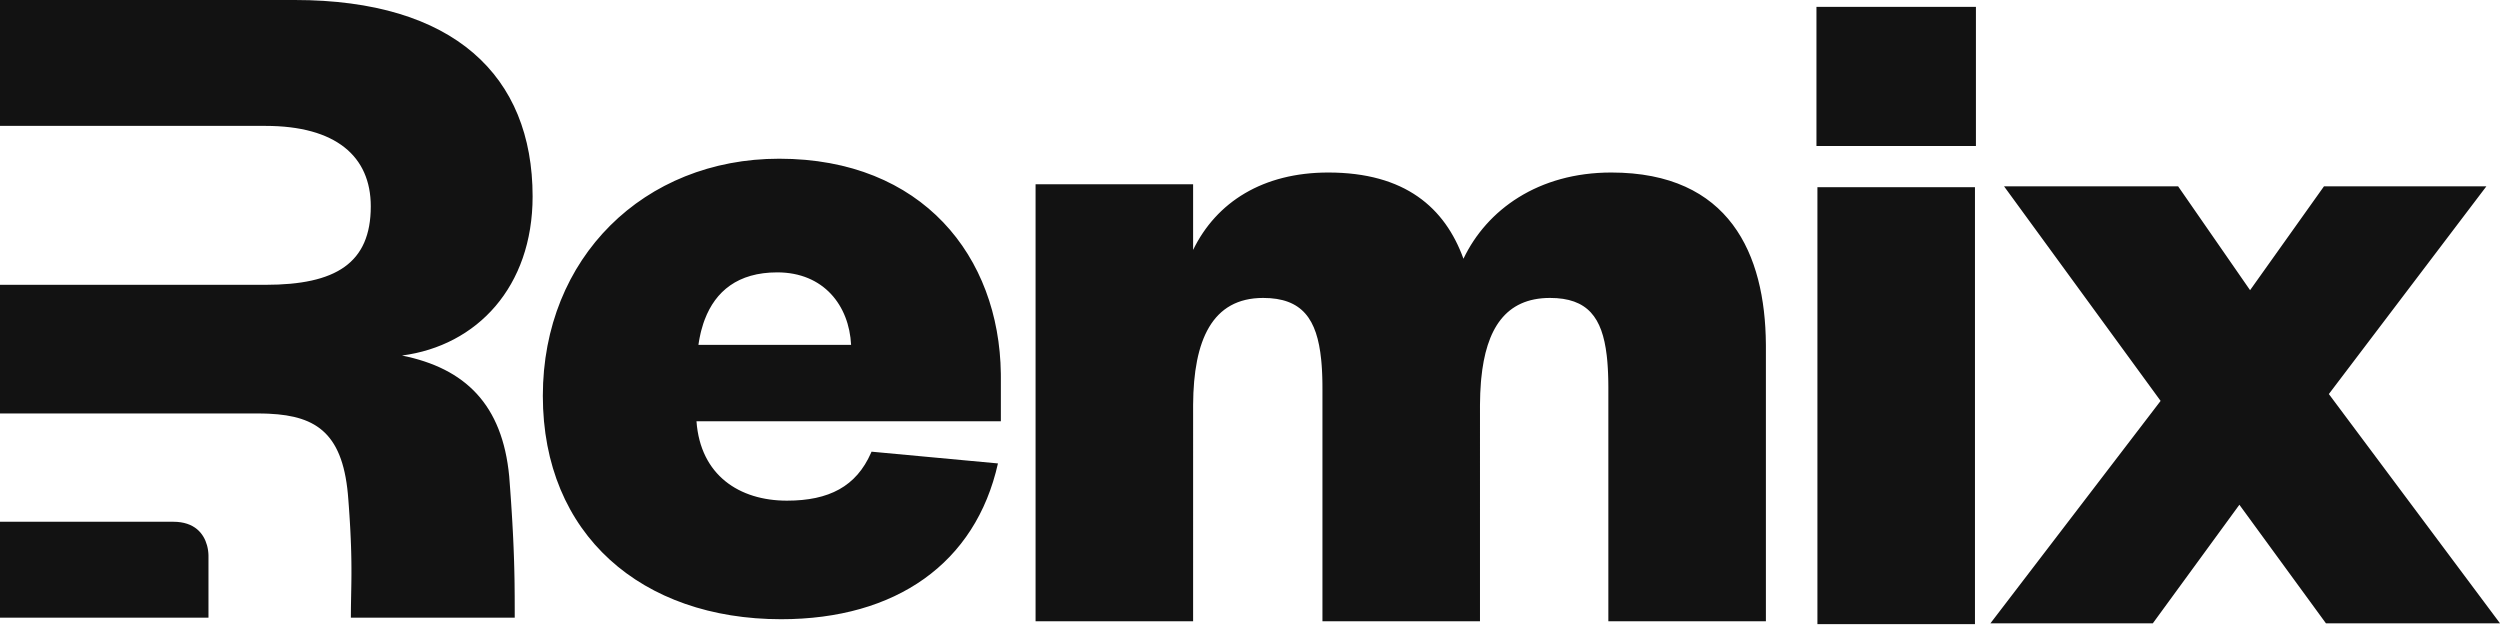
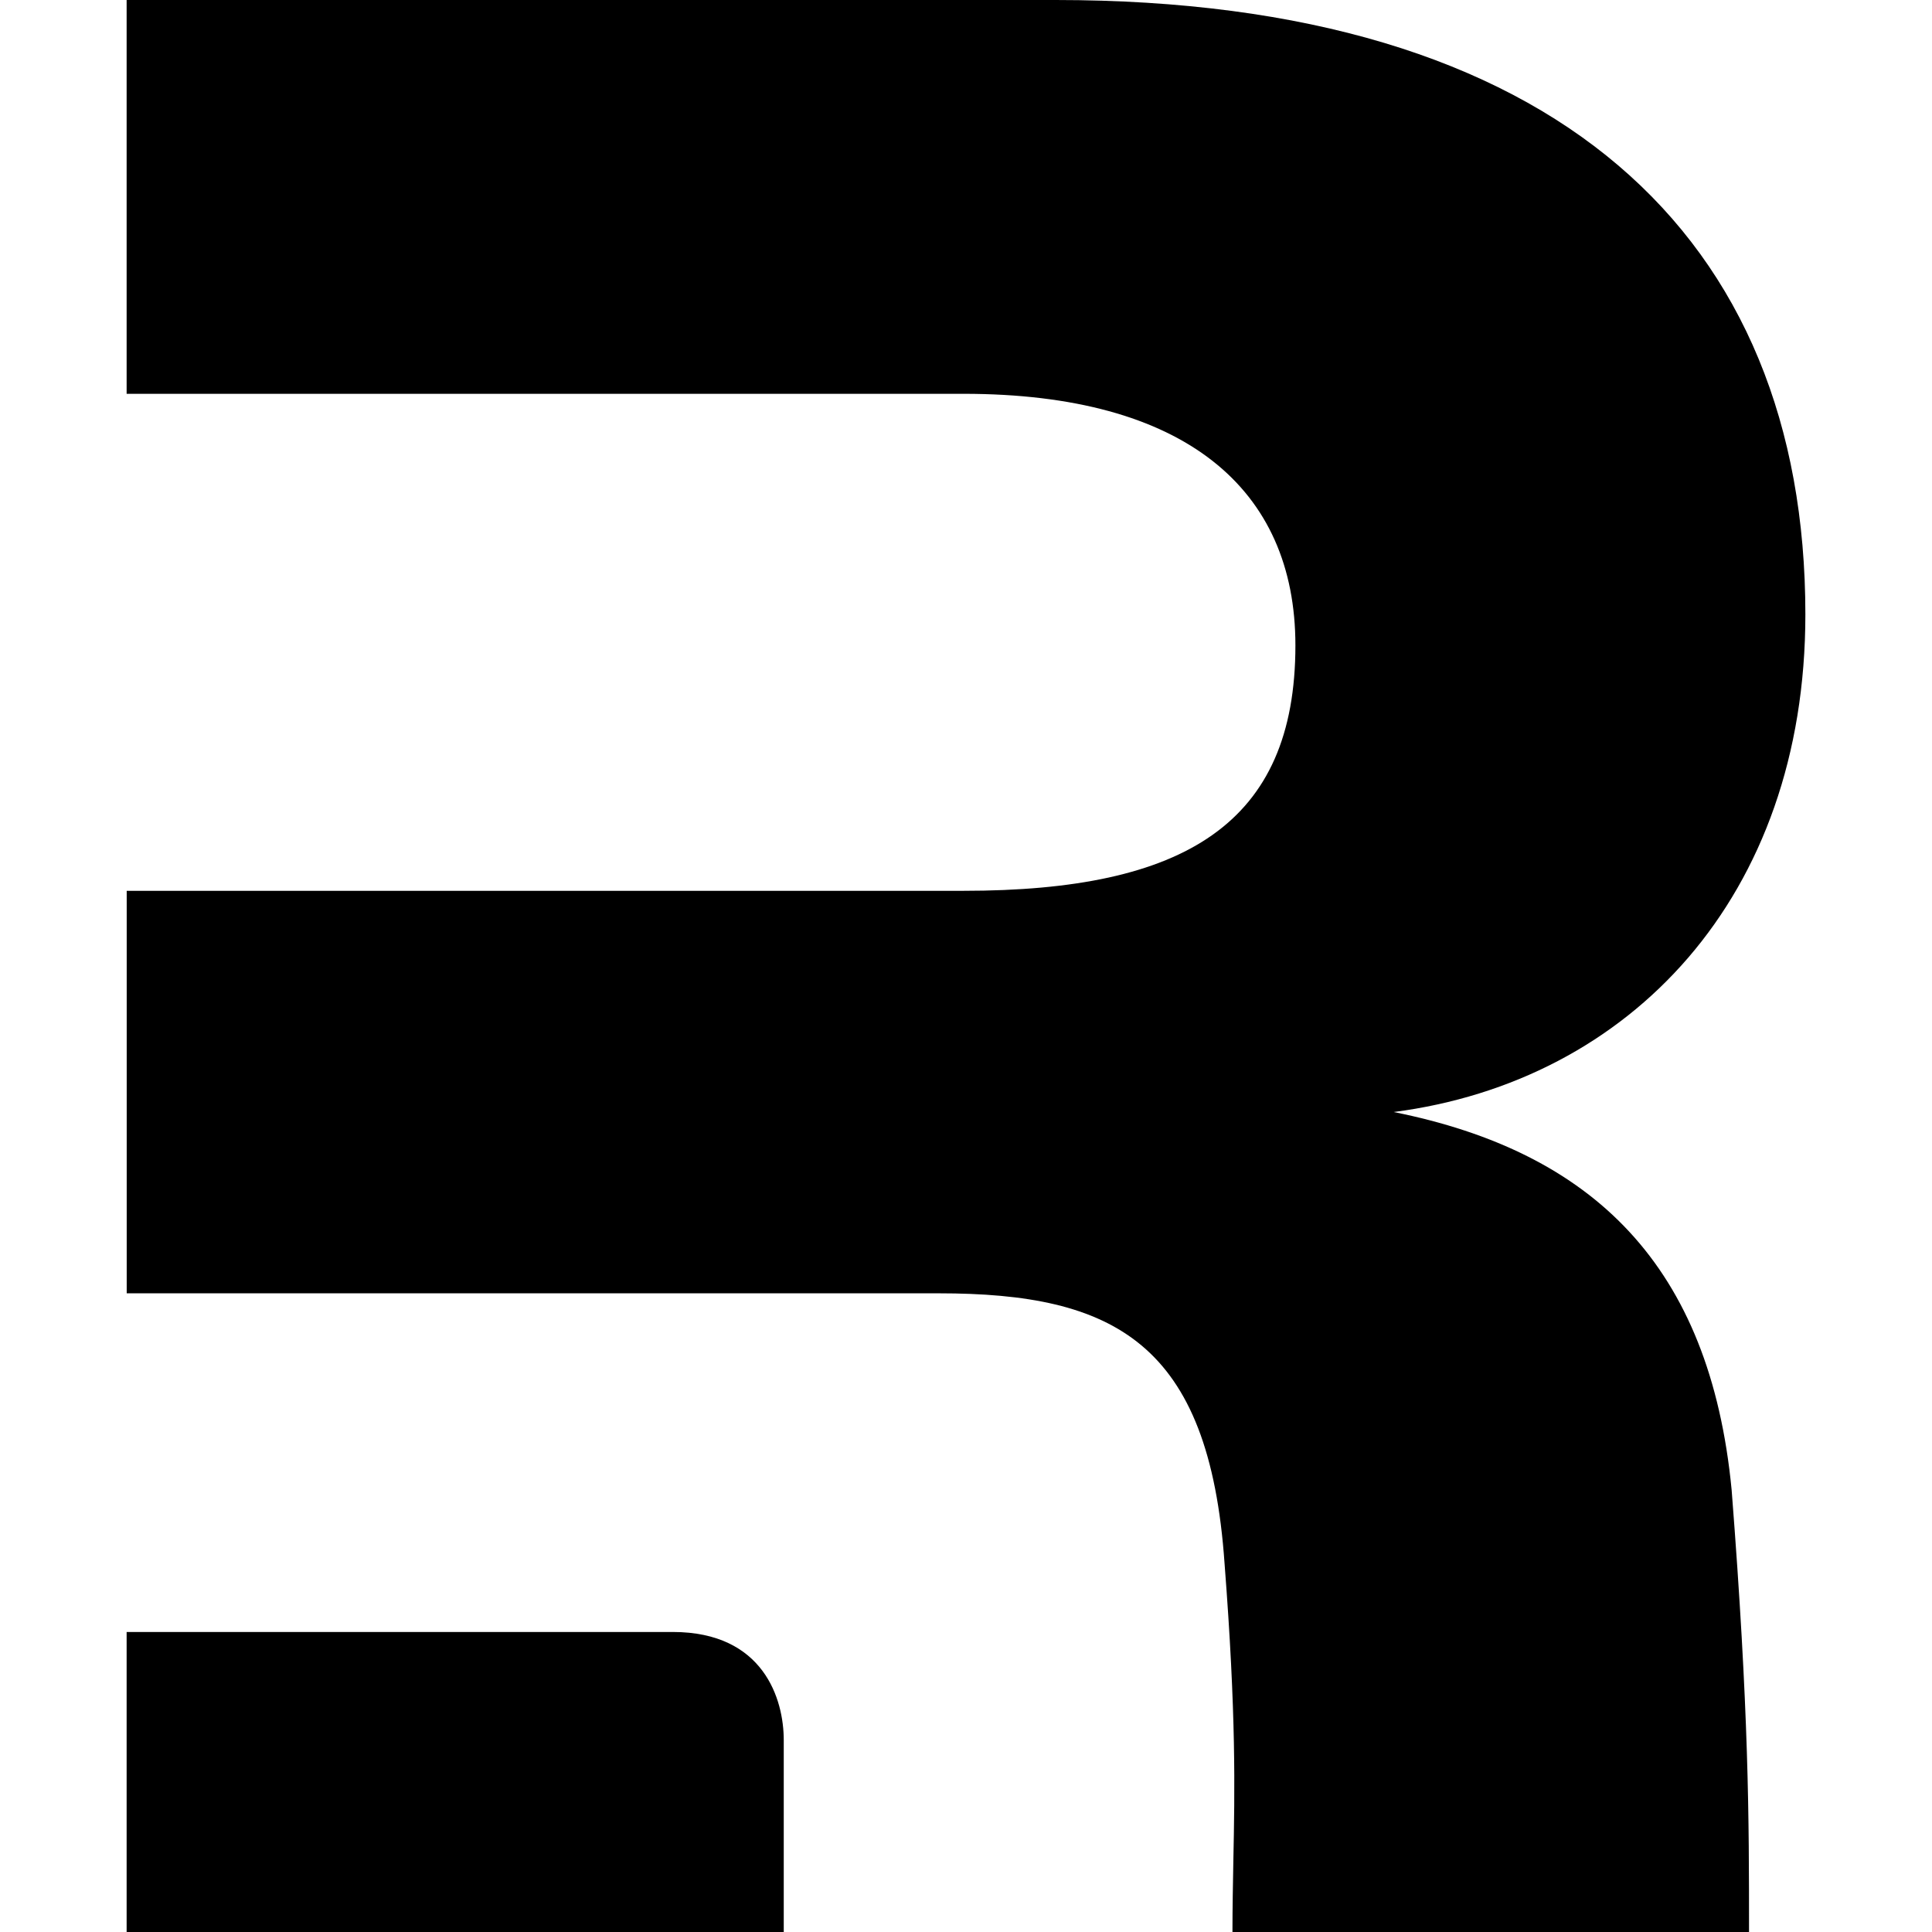
- <svg xmlns="http://www.w3.org/2000/svg" viewBox="0 0 512 128">
-   <path fill="#121212" d="M404.472 38.335v89.493h-32.264V38.335zm41.606-.176 14.738 21.27 15.136-21.27h33.26l-32.264 42.54L512 127.653h-35.65l-17.724-24.28-17.726 24.28h-33.26l34.853-45.55L410.43 38.16zm-116.09-2.827c24.252 0 31.522 16.717 31.665 35.158l.002.56v56.184H329.39V79.313l-.006-.72-.01-.707-.018-.693-.023-.678a63.244 63.244 0 0 0-.014-.334l-.033-.657a53.255 53.255 0 0 0-.04-.643l-.046-.629a44.966 44.966 0 0 0-.026-.309l-.058-.608-.065-.593c-.915-7.718-3.901-11.725-11.61-11.725-9.142 0-13.103 6.379-14.086 16.549l-.064.724c-.12 1.46-.18 2.996-.189 4.598l-.001 44.346h-32.264V79.678l-.003-.727c0-.12-.002-.24-.003-.359l-.012-.706-.018-.693-.025-.678-.032-.664a54.24 54.24 0 0 0-.018-.327l-.043-.643-.05-.629-.057-.615c-.838-8.303-3.885-12.62-11.888-12.62-10.45 0-14.263 8.653-14.338 21.87l-.001 44.347h-32.264V37.74h32.264v13.444c4.78-9.832 14.34-15.852 27.683-15.852 15.734 0 23.899 7.224 27.684 17.658 4.78-10.033 15.335-17.658 30.271-17.658m-170.42-2.827c29.38 0 45.093 20.06 45.405 44.02l.004.728v9.029H142.64c.797 11.036 8.764 16.253 18.522 16.253 8.65 0 14.195-2.931 17.21-9.76l.117-.272 25.891 2.407c-4.58 20.468-20.912 31.905-44.413 31.905-28.48 0-48.794-17.257-48.794-45.75 0-28.293 20.713-48.56 48.396-48.56M60.366 0c32.541 0 48.712 15.488 48.712 40.228 0 18.505-11.38 30.573-26.752 32.585 12.977 2.615 20.563 10.057 21.96 24.74l.203 2.7.177 2.524.152 2.362.106 1.78.114 2.1.06 1.2.083 1.904.068 1.8.034 1.033.045 1.657.04 1.894.014.916.025 2.652.008 2.768.001 1.655H71.857c0-.698.006-1.37.014-2.03l.02-1.306.058-3.164.015-1.06.01-1.097.001-.566-.001-1.063-.01-1.115-.014-.876-.027-1.225-.04-1.3-.054-1.381-.068-1.472-.04-.772-.069-1.207-.079-1.268-.122-1.792-.106-1.424C70.417 88.912 65 85.186 55.093 84.73l-.646-.025-.658-.016a54.423 54.423 0 0 0-.67-.008L0 84.68V58.33h54.376c14.374 0 21.56-4.406 21.56-16.072 0-10.258-7.186-16.475-21.56-16.475H0V0zM35.483 106.855c4.402 0 6.245 2.445 6.9 4.785l.071.27.032.133.055.267.047.263.02.13.033.257.025.252.01.123.013.243.004.118.003.23v12.572H0v-19.643zM159.17 55.782c-8.078 0-12.642 3.906-14.826 9.625l-.164.443-.154.45c-.15.454-.285.918-.408 1.39l-.118.477c-.075.32-.145.642-.21.97l-.092.492a10.8 10.8 0 0 0-.043.249l-.08.5-.037.253h31.268c-.399-8.027-5.577-14.85-15.136-14.85m245.5-54.369v28.494h-32.66V1.413z" />
+ <svg xmlns="http://www.w3.org/2000/svg" role="img" viewBox="0 0 24 24">
+   <path d="M21.511 18.508c.216 2.773.216 4.073.216 5.492H15.31c0-.309.006-.592.011-.878.018-.892.036-1.821-.109-3.698-.19-2.747-1.374-3.358-3.55-3.358H1.574v-5h10.396c2.748 0 4.122-.835 4.122-3.049 0-1.946-1.374-3.125-4.122-3.125H1.573V0h11.541c6.221 0 9.313 2.938 9.313 7.632 0 3.511-2.176 5.8-5.114 6.182 2.48.497 3.93 1.909 4.198 4.694ZM1.573 24v-3.727h6.784c1.133 0 1.379.84 1.379 1.342V24Z" />
</svg>
